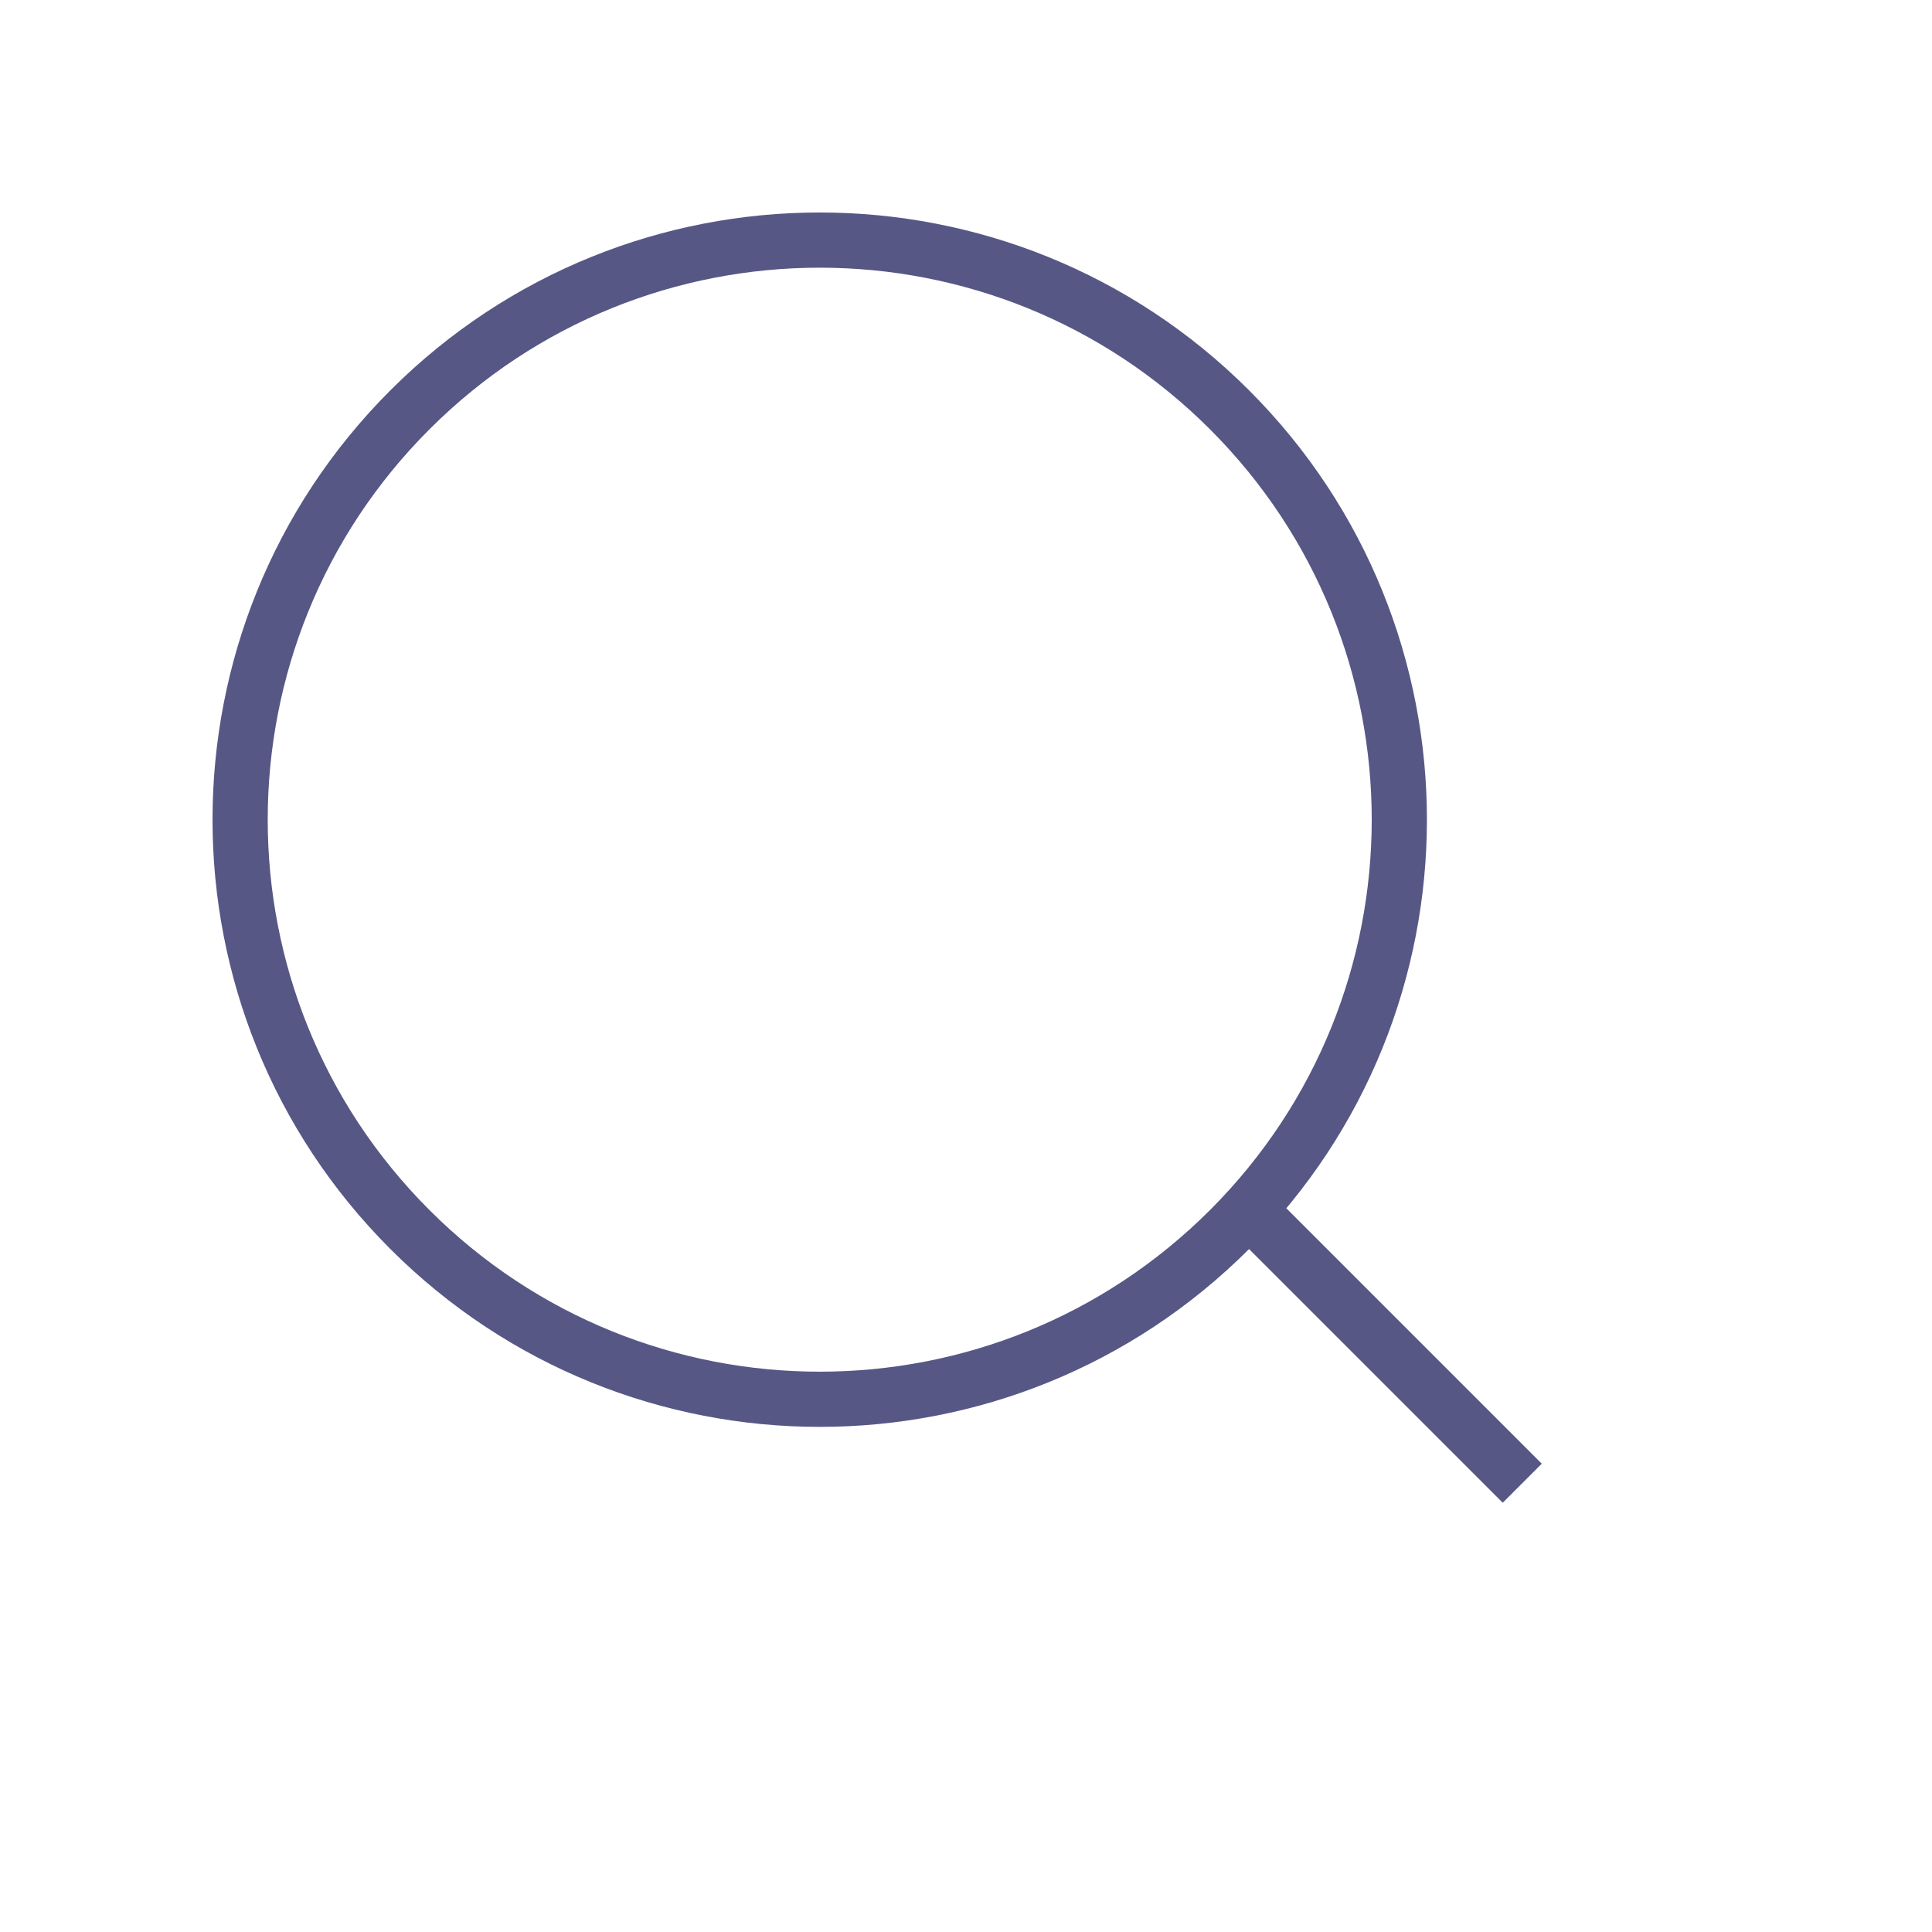
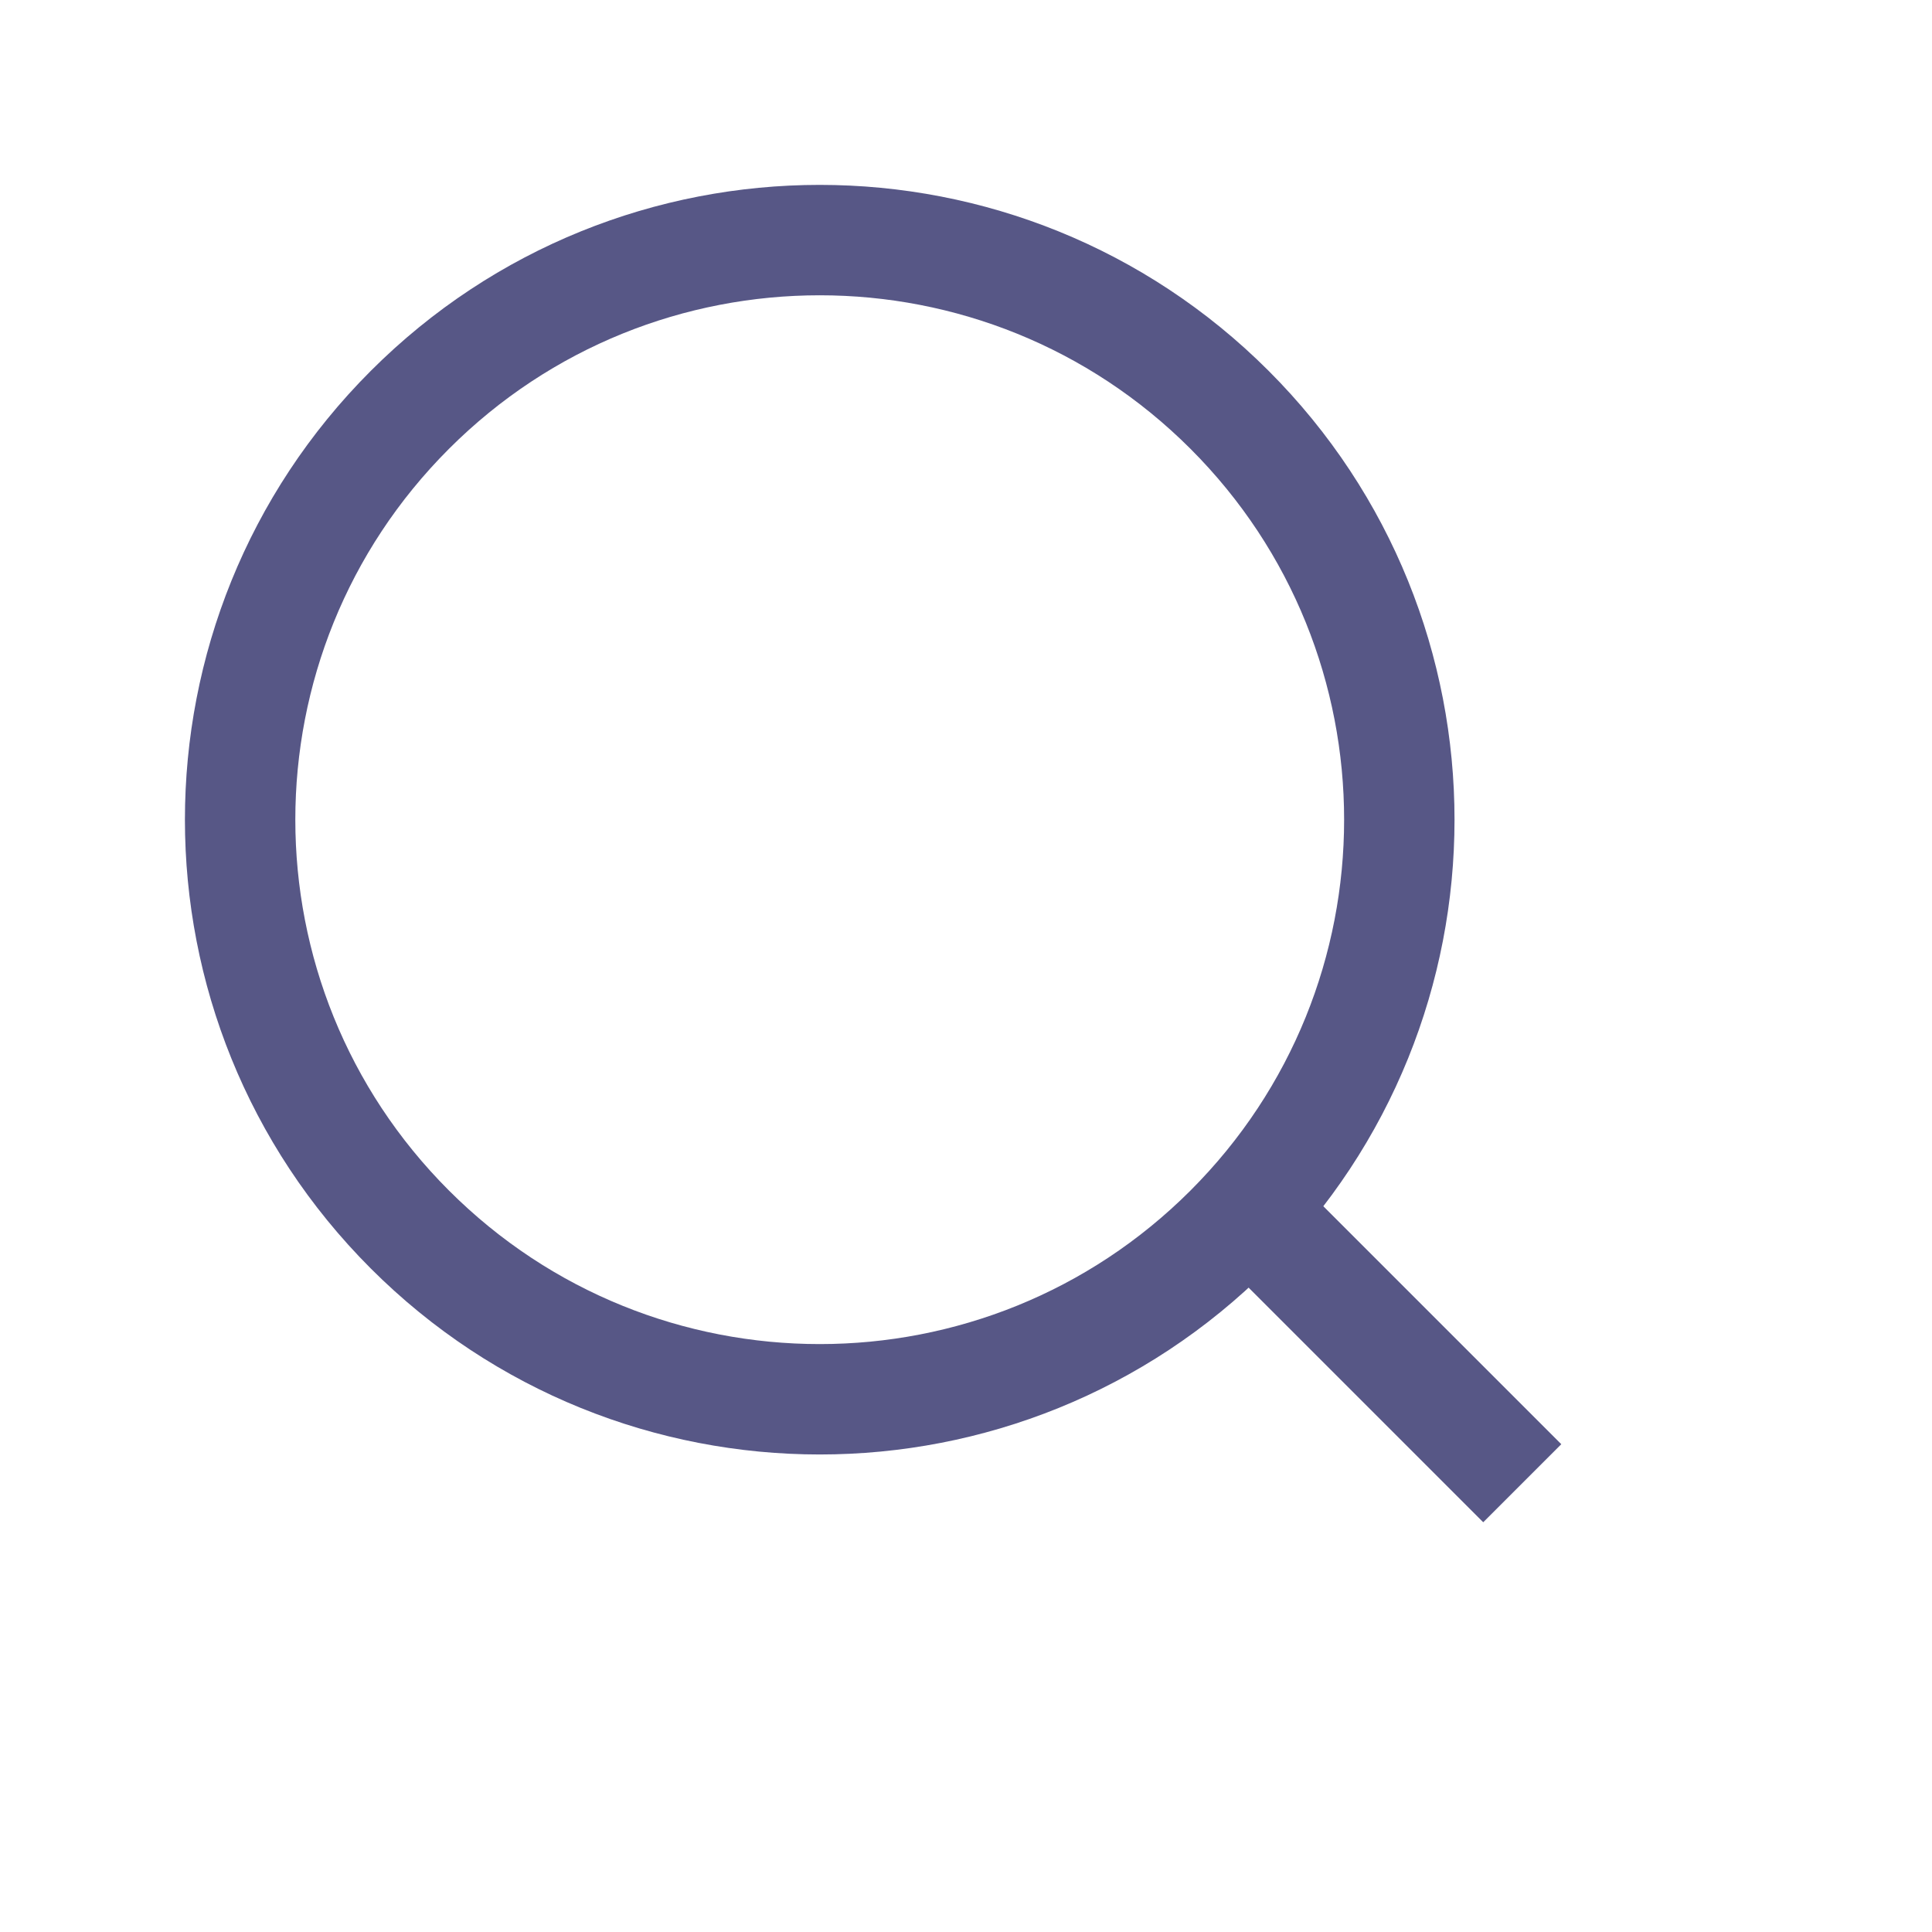
<svg xmlns="http://www.w3.org/2000/svg" width="35" height="35" viewBox="0 0 35 35" fill="none">
-   <line x1="22.627" y1="21.92" x2="27.577" y2="26.87" stroke="#575786" strokeWidth="2" />
-   <circle cx="14.85" cy="14.849" r="10.5" transform="rotate(45 14.8496 14.8492)" stroke="#575786" strokeWidth="2" />
+   <line x1="22.627" y1="21.92" x2="27.577" y2="26.87" stroke="#575786" stroke-width="2" />
+   <circle cx="14.85" cy="14.849" r="10.5" transform="rotate(45 14.8496 14.8492)" stroke="#575786" stroke-width="2" />
</svg>
